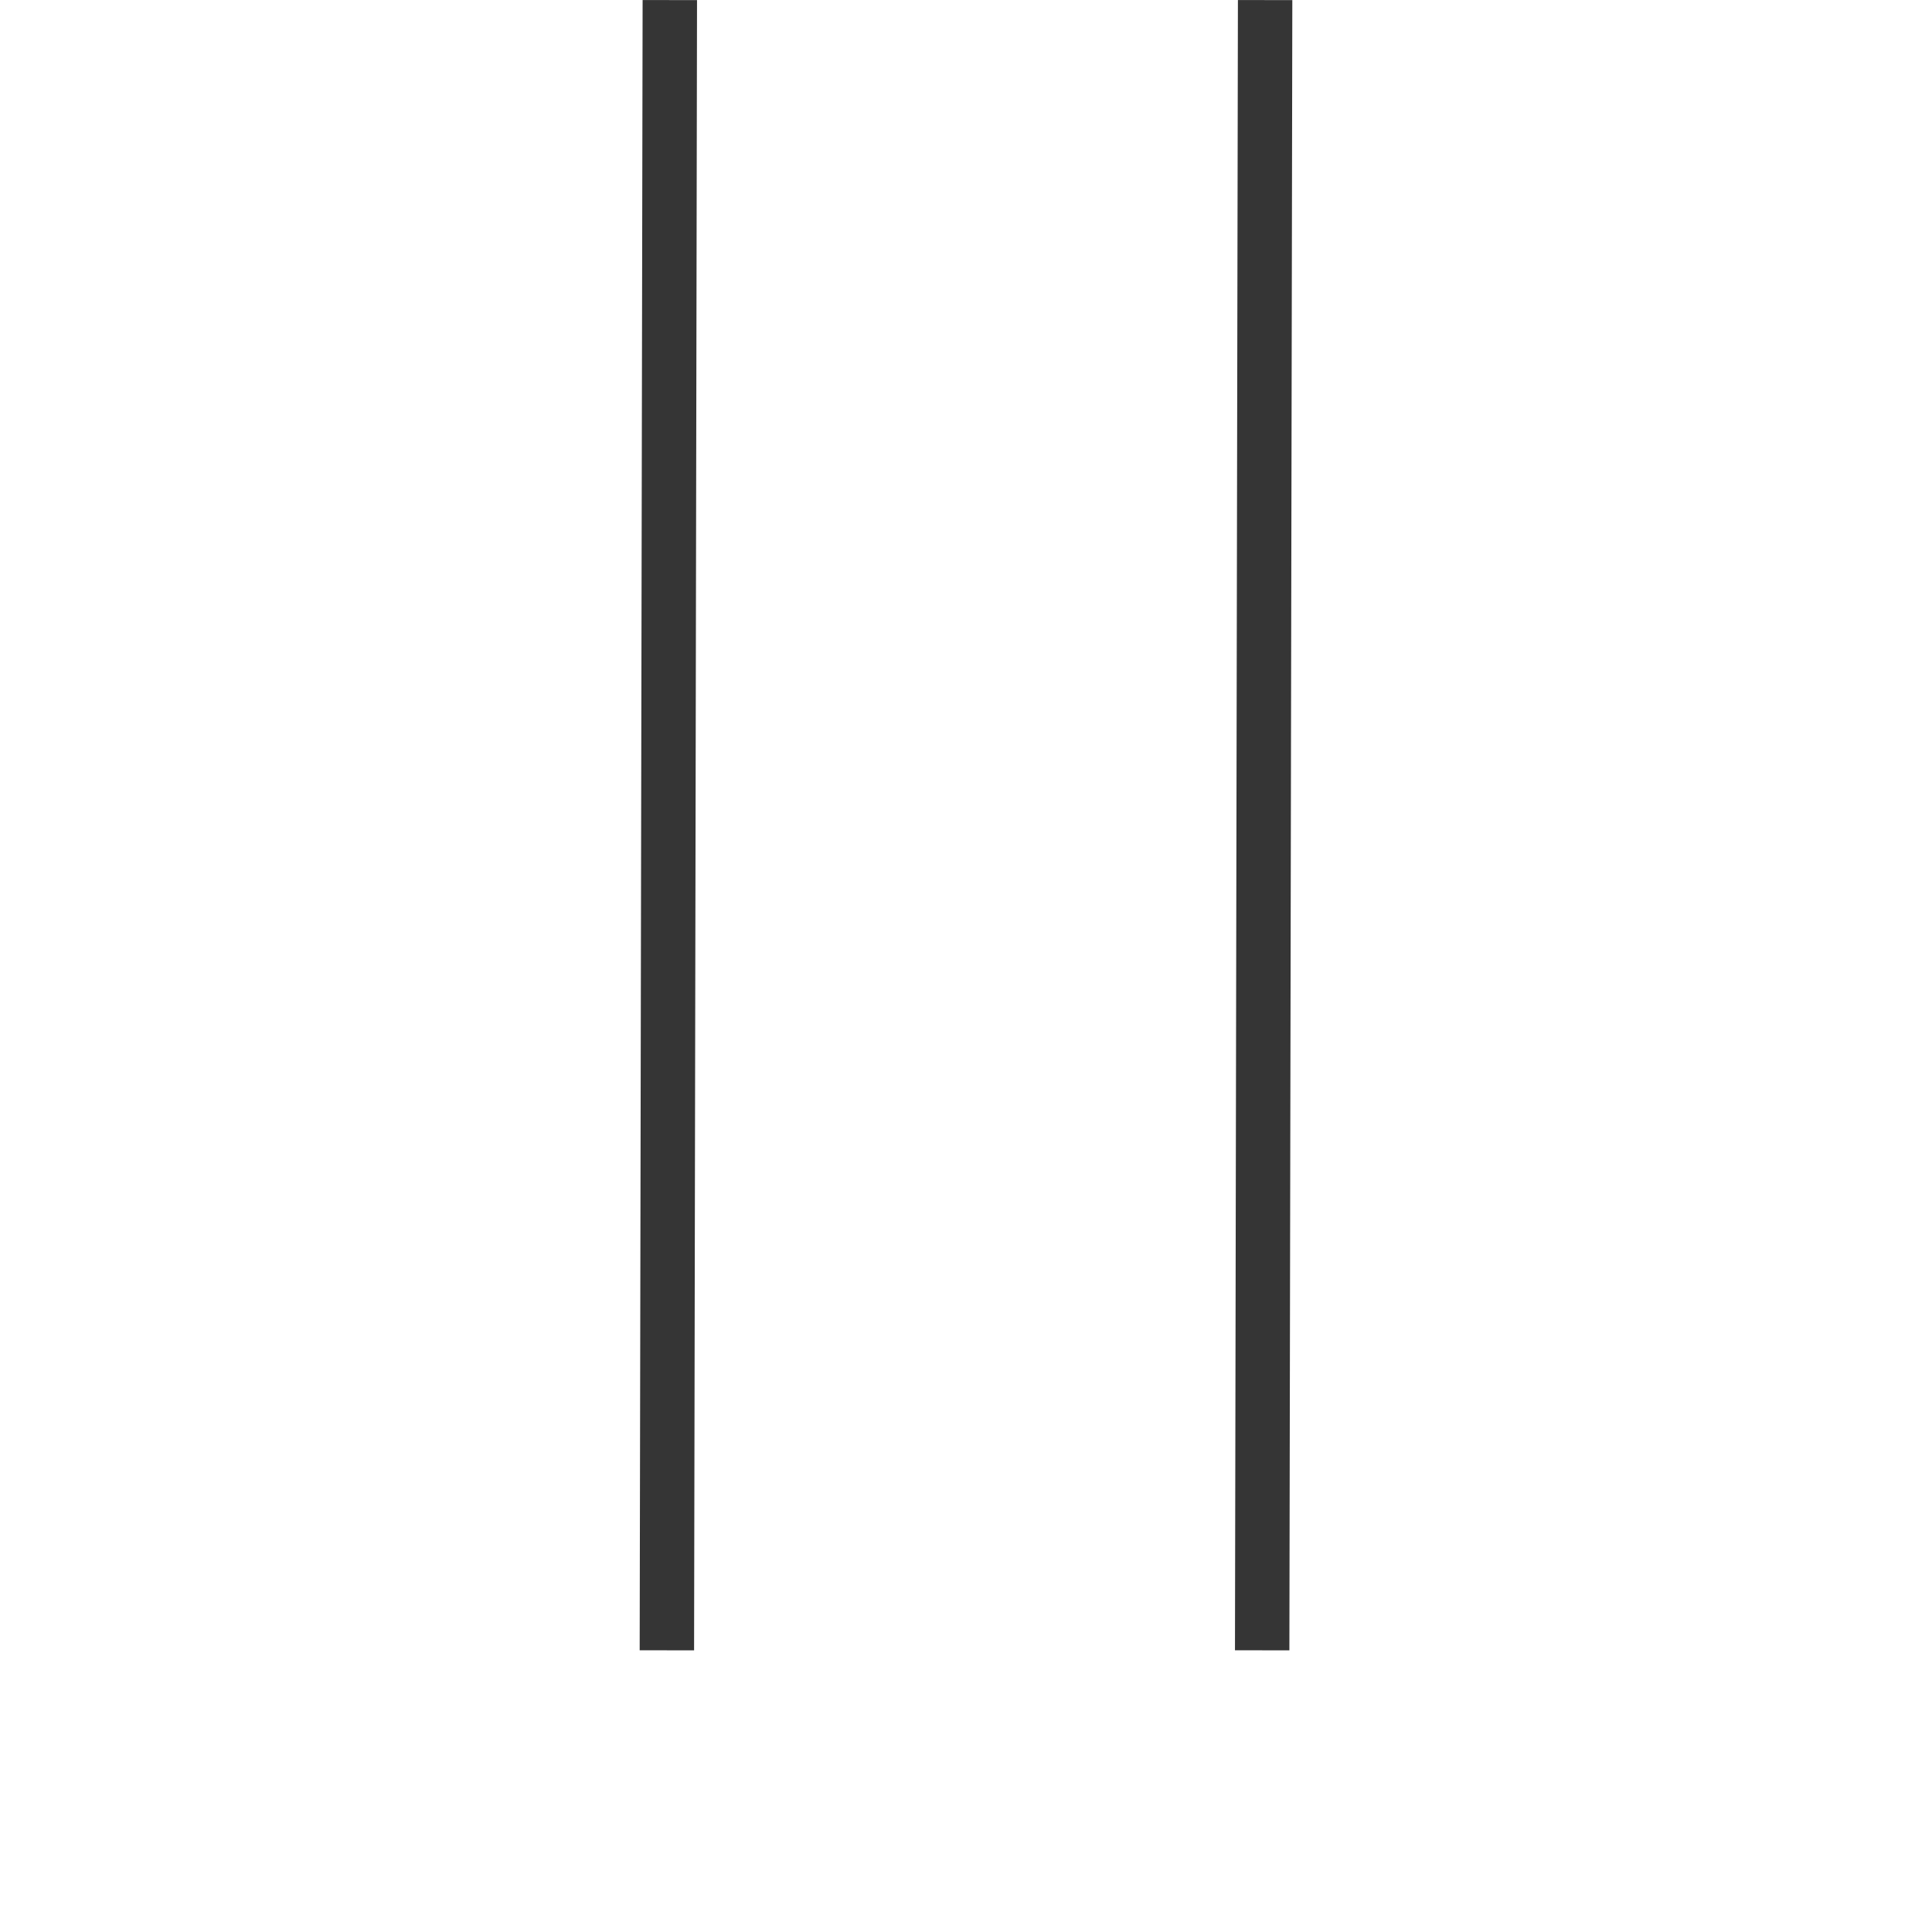
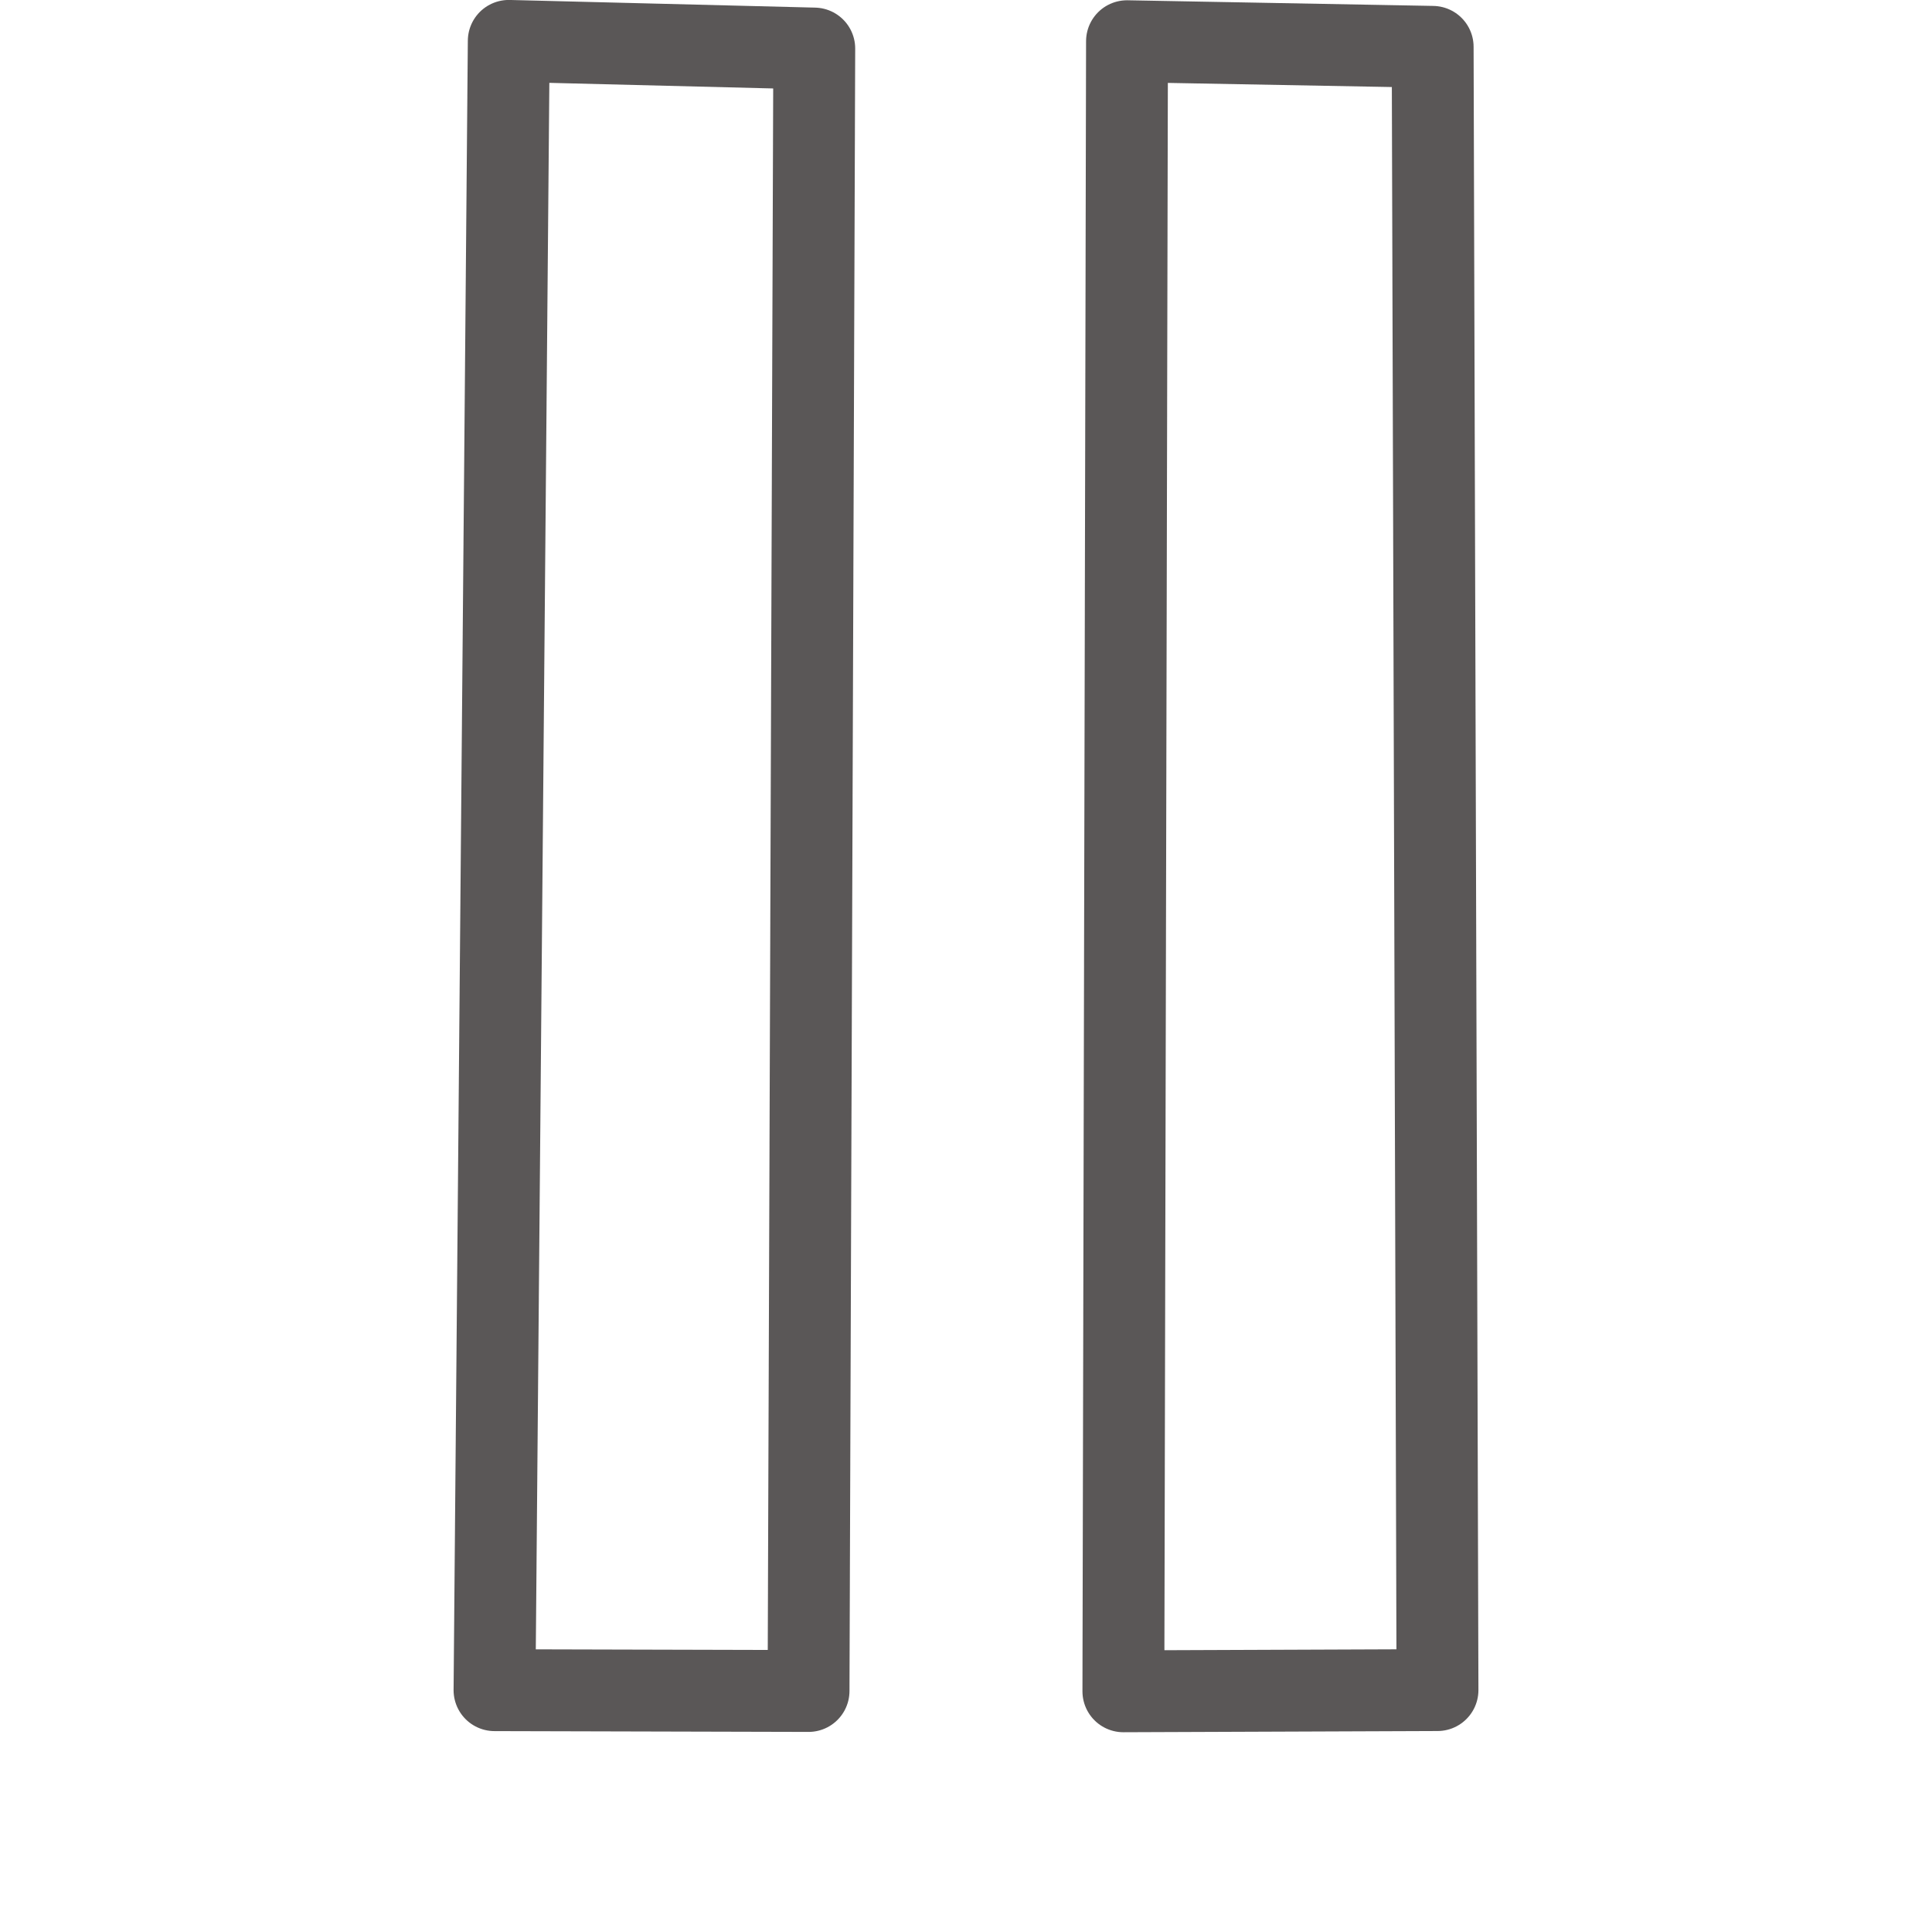
<svg xmlns="http://www.w3.org/2000/svg" width="24" height="24" viewBox="0 0 24 24" id="svg3499" version="1.1">
  <defs id="defs3501" />
  <g id="layer1" transform="translate(0,-1028.362)">
-     <g transform="matrix(0.07509903,0,0,0.07509903,-149.8766,1106.008)" id="g5048" style="fill:none;stroke:#353535;stroke-opacity:1">
-       <path style="fill:none;fill-opacity:1;stroke:#353535;stroke-width:9;stroke-linecap:butt;stroke-linejoin:round;stroke-miterlimit:0;stroke-dasharray:none;stroke-opacity:1" d="m 2106.03,-760.931 0.487,-272.971" id="path5050" />
-       <path id="path5052" d="m 2204.5,-760.931 0.487,-272.971" style="fill:none;fill-opacity:1;stroke:#353535;stroke-width:9;stroke-linecap:butt;stroke-linejoin:round;stroke-miterlimit:0;stroke-dasharray:none;stroke-opacity:1" />
+     <g id="g5502" transform="translate(-4762.815,1311.265)">
+       <path id="path5504" d="m 4772.93,-282.3 -3.795,-0.095 -0.177,20.488 3.901,0.01 z" style="opacity:0.99;fill:none;fill-opacity:1;stroke:#585555;stroke-width:1.017;stroke-linecap:butt;stroke-linejoin:round;stroke-miterlimit:0;stroke-dasharray:none;stroke-opacity:0.992" />
+       <path style="opacity:0.99;fill:none;fill-opacity:1;stroke:#585555;stroke-width:1.017;stroke-linecap:butt;stroke-linejoin:round;stroke-miterlimit:0;stroke-dasharray:none;stroke-opacity:0.992" d="m 4780.612,-282.321 -3.797,-0.07 -0.045,20.498 3.902,-0.015 z" id="path5506" />
    </g>
  </g>
</svg>
